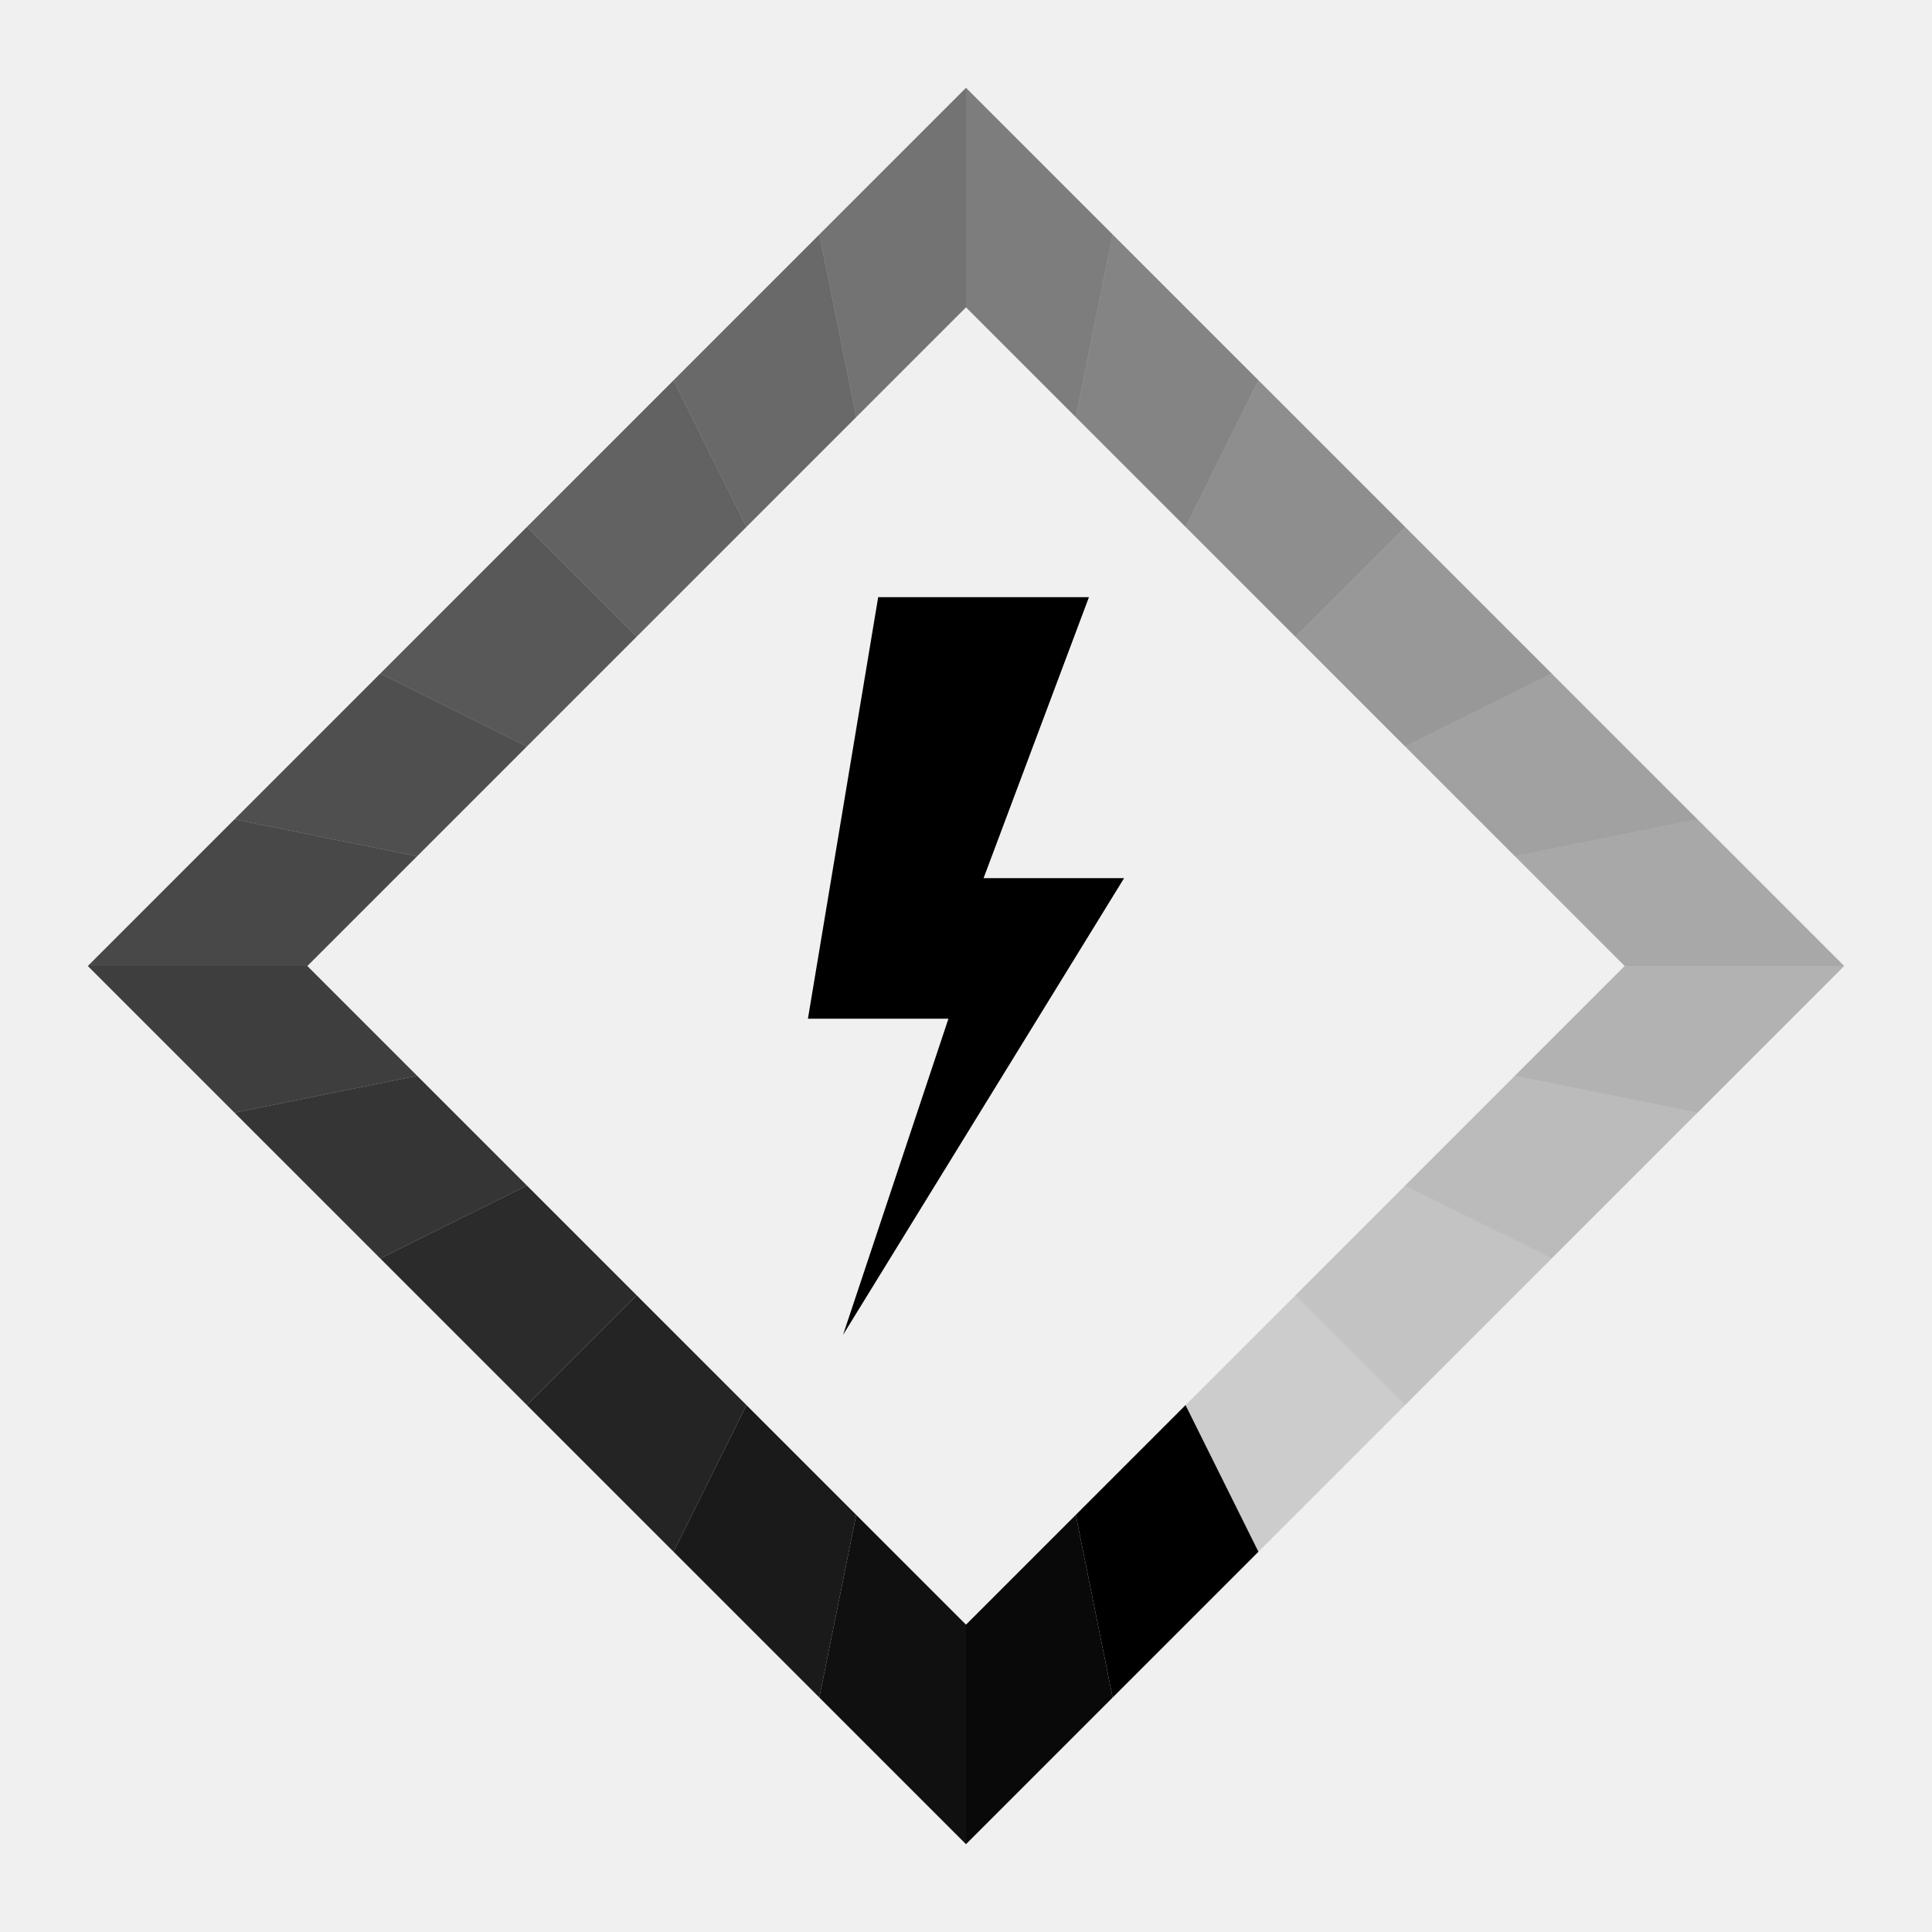
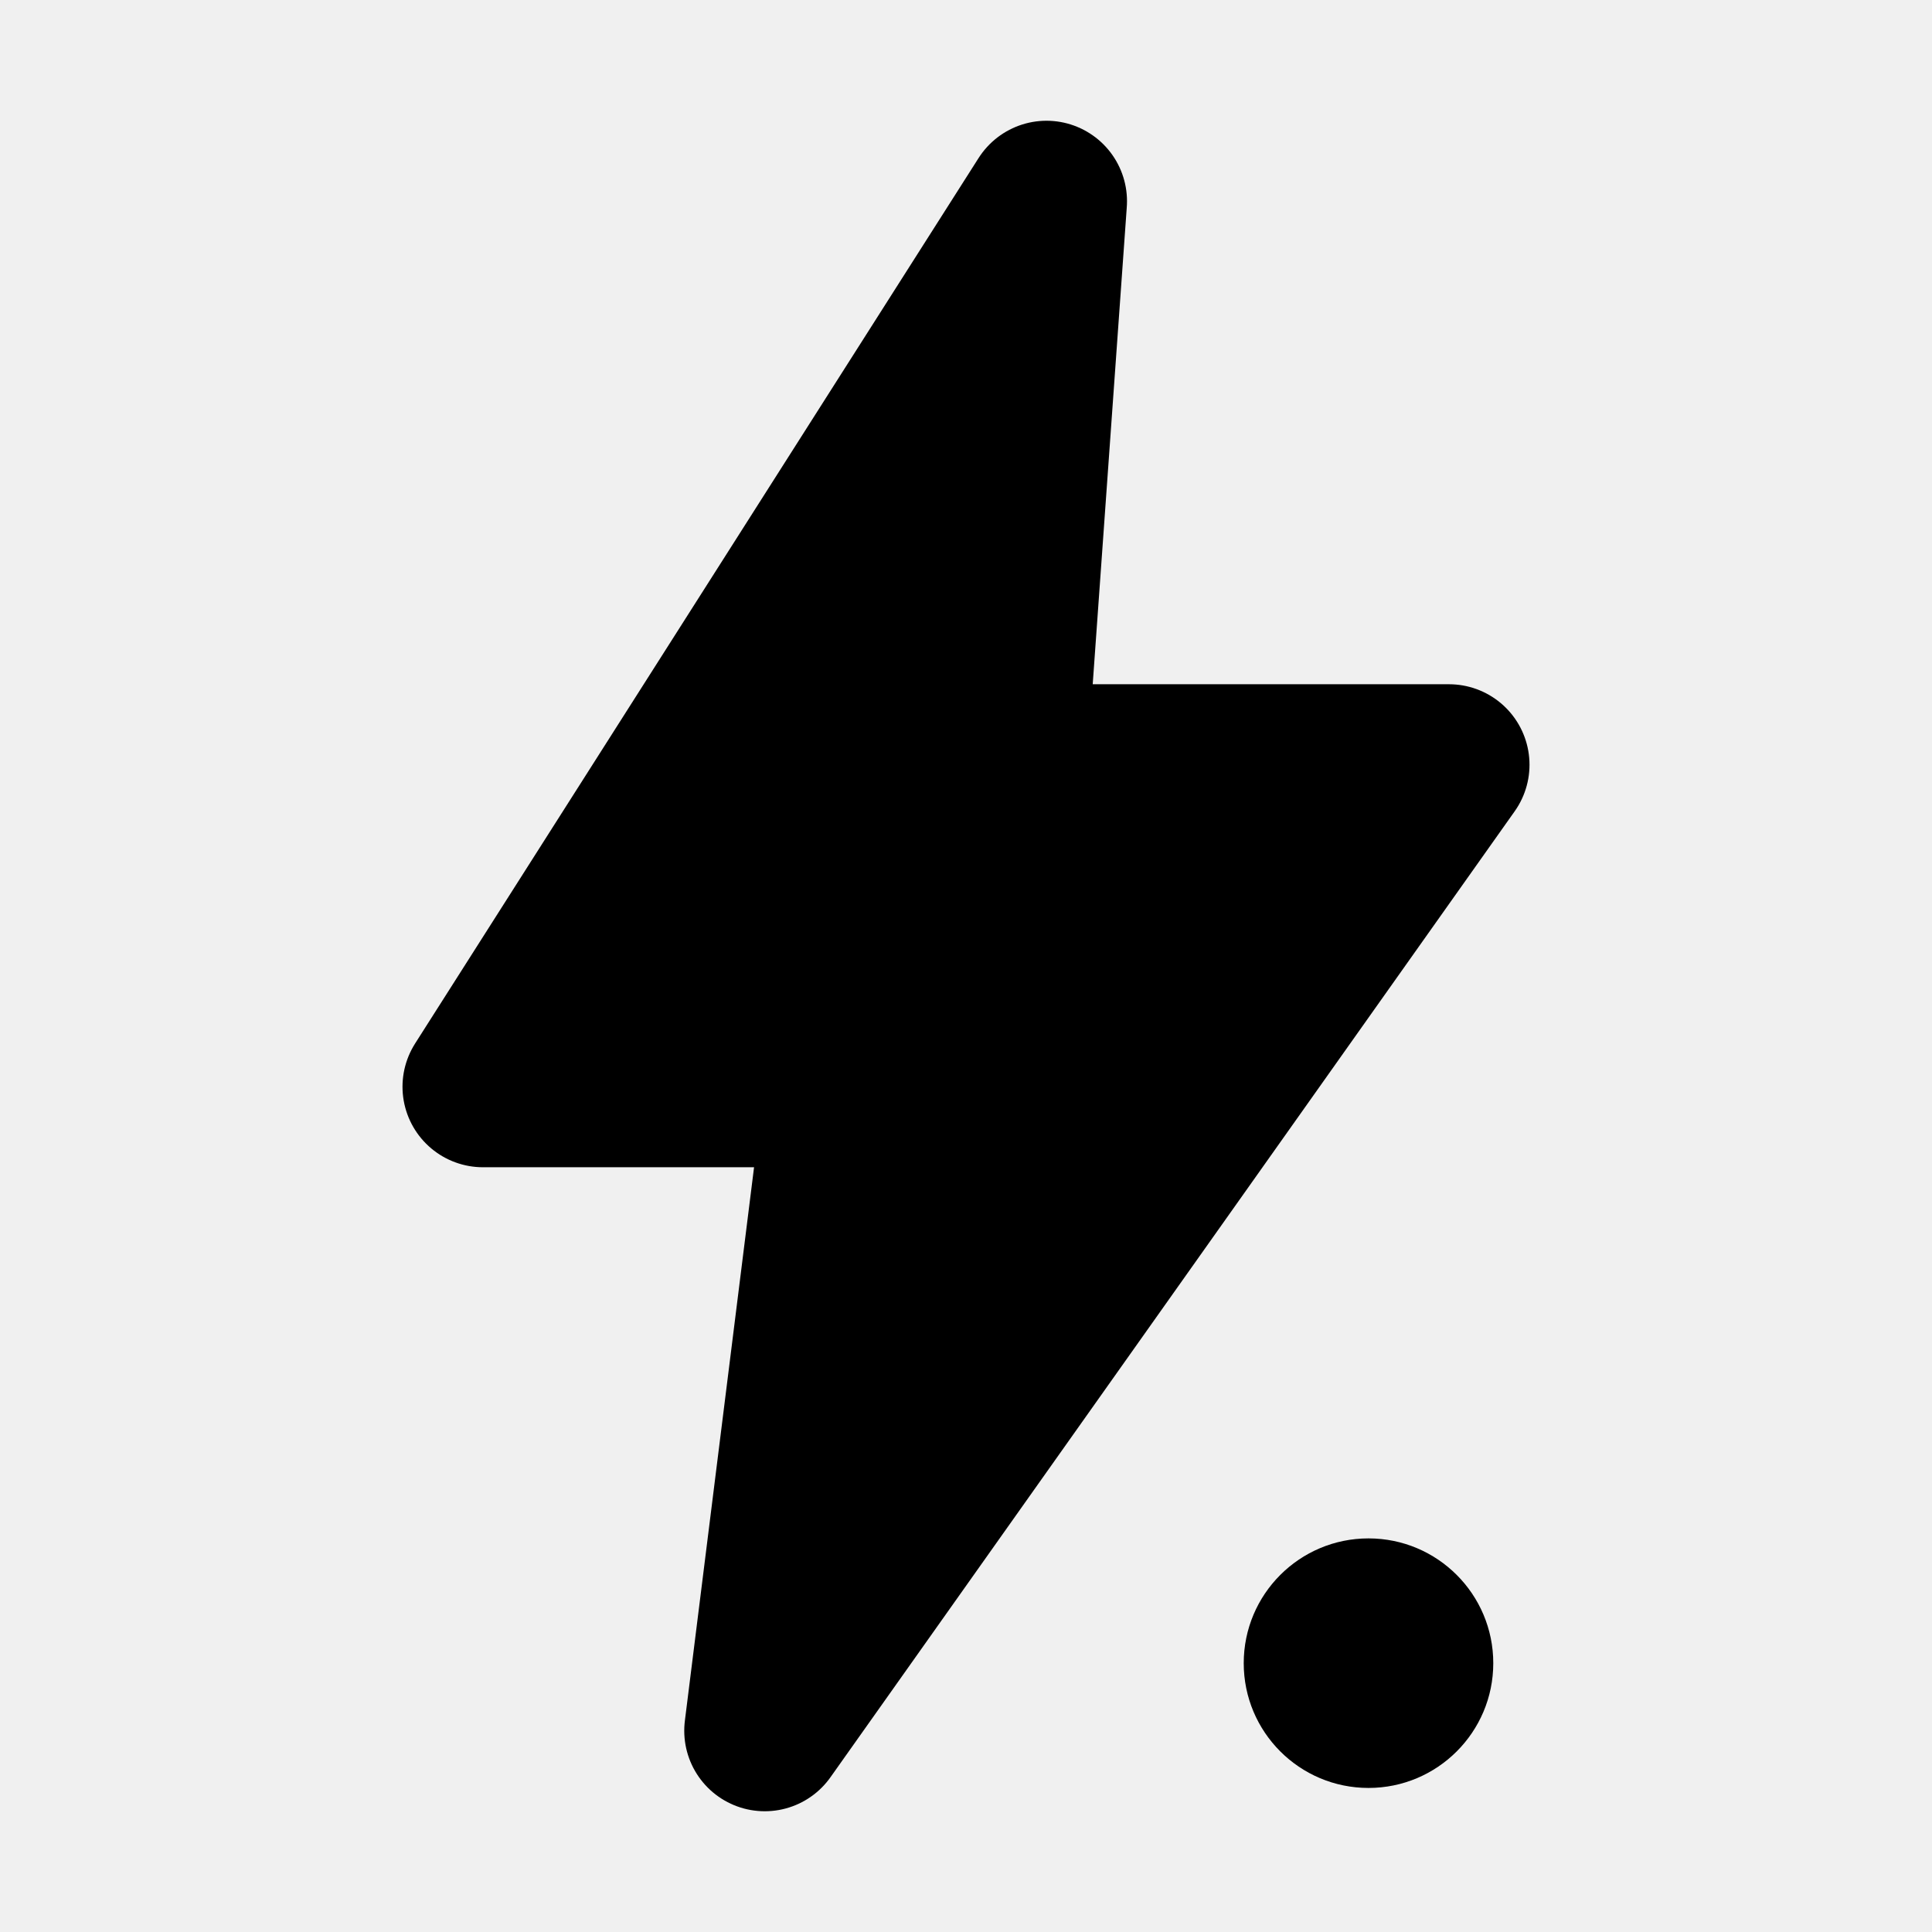
- <svg xmlns="http://www.w3.org/2000/svg" width="300" height="300" viewBox="40 40 220 220" fill="none">
-   <path d="M150,50 L166.7,66.7 L162.5,87.5 L150,75 Z" fill="black" fill-opacity="0.48" />
-   <path d="M166.7,66.7 L183.3,83.3 L175,100 L162.5,87.5 Z" fill="black" fill-opacity="0.45" />
-   <path d="M183.3,83.3 L200,100 L187.5,112.5 L175,100 Z" fill="black" fill-opacity="0.41" />
-   <path d="M200,100 L216.7,116.7 L200,125 L187.5,112.5 Z" fill="black" fill-opacity="0.37" />
-   <path d="M216.7,116.7 L233.3,133.3 L212.5,137.5 L200,125 Z" fill="black" fill-opacity="0.33" />
-   <path d="M233.3,133.3 L250,150 L225,150 L212.5,137.5 Z" fill="black" fill-opacity="0.3" />
-   <path d="M250,150 L233.3,166.7 L212.5,162.5 L225,150 Z" fill="black" fill-opacity="0.26" />
-   <path d="M233.3,166.7 L216.7,183.3 L200,175 L212.5,162.5 Z" fill="black" fill-opacity="0.22" />
-   <path d="M216.7,183.3 L200,200 L187.5,187.5 L200,175 Z" fill="black" fill-opacity="0.19" />
-   <path d="M200,200 L183.3,216.7 L175,200 L187.5,187.5 Z" fill="black" fill-opacity="0.15" />
-   <path d="M183.3,216.7 L166.7,233.3 L162.5,212.5 L175,200 Z" fill="black" />
-   <path d="M166.7,233.3 L150,250 L150,225 L162.5,212.5 Z" fill="black" fill-opacity="0.96" />
-   <path d="M150,250 L133.3,233.3 L137.5,212.5 L150,225 Z" fill="black" fill-opacity="0.93" />
-   <path d="M133.3,233.3 L116.7,216.7 L125,200 L137.5,212.5 Z" fill="black" fill-opacity="0.89" />
-   <path d="M116.7,216.7 L100,200 L112.5,187.5 L125,200 Z" fill="black" fill-opacity="0.85" />
-   <path d="M100,200 L83.3,183.3 L100,175 L112.5,187.5 Z" fill="black" fill-opacity="0.82" />
-   <path d="M83.3,183.3 L66.7,166.7 L87.5,162.5 L100,175 Z" fill="black" fill-opacity="0.78" />
-   <path d="M66.7,166.7 L50,150 L75,150 L87.5,162.5 Z" fill="black" fill-opacity="0.74" />
-   <path d="M50,150 L66.7,133.3 L87.5,137.5 L75,150 Z" fill="black" fill-opacity="0.7" />
-   <path d="M66.7,133.3 L83.3,116.7 L100,125 L87.5,137.5 Z" fill="black" fill-opacity="0.67" />
-   <path d="M83.3,116.7 L100,100 L112.5,112.5 L100,125 Z" fill="black" fill-opacity="0.63" />
-   <path d="M100,100 L116.7,83.3 L125,100 L112.5,112.5 Z" fill="black" fill-opacity="0.59" />
-   <path d="M116.7,83.3 L133.3,66.7 L137.5,87.5 L125,100 Z" fill="black" fill-opacity="0.56" />
-   <path d="M133.3,66.7 L150,50 L150,75 L137.5,87.5 Z" fill="black" fill-opacity="0.52" />
-   <path d="M140,108 L164,108 L152,140 L168,140 L136,192 L148,156 L132,156 Z" fill="black" />
+ <svg xmlns="http://www.w3.org/2000/svg" viewBox="0 0 48 48" fill="none">
+   <mask id="gap" maskUnits="userSpaceOnUse" x="0" y="0" width="48" height="48">
+     <rect width="48" height="48" fill="white" />
+     <circle cx="34.000" cy="41.321" r="4.9" fill="black" />
+   </mask>
+   <path d="M26 5 L12 27 H21 L19 43 L36 19 H25 Z" fill="black" stroke="black" stroke-width="4" stroke-linejoin="round" mask="url(#gap)" />
+   <circle cx="34.000" cy="41.321" r="3.1" fill="black" />
</svg>
